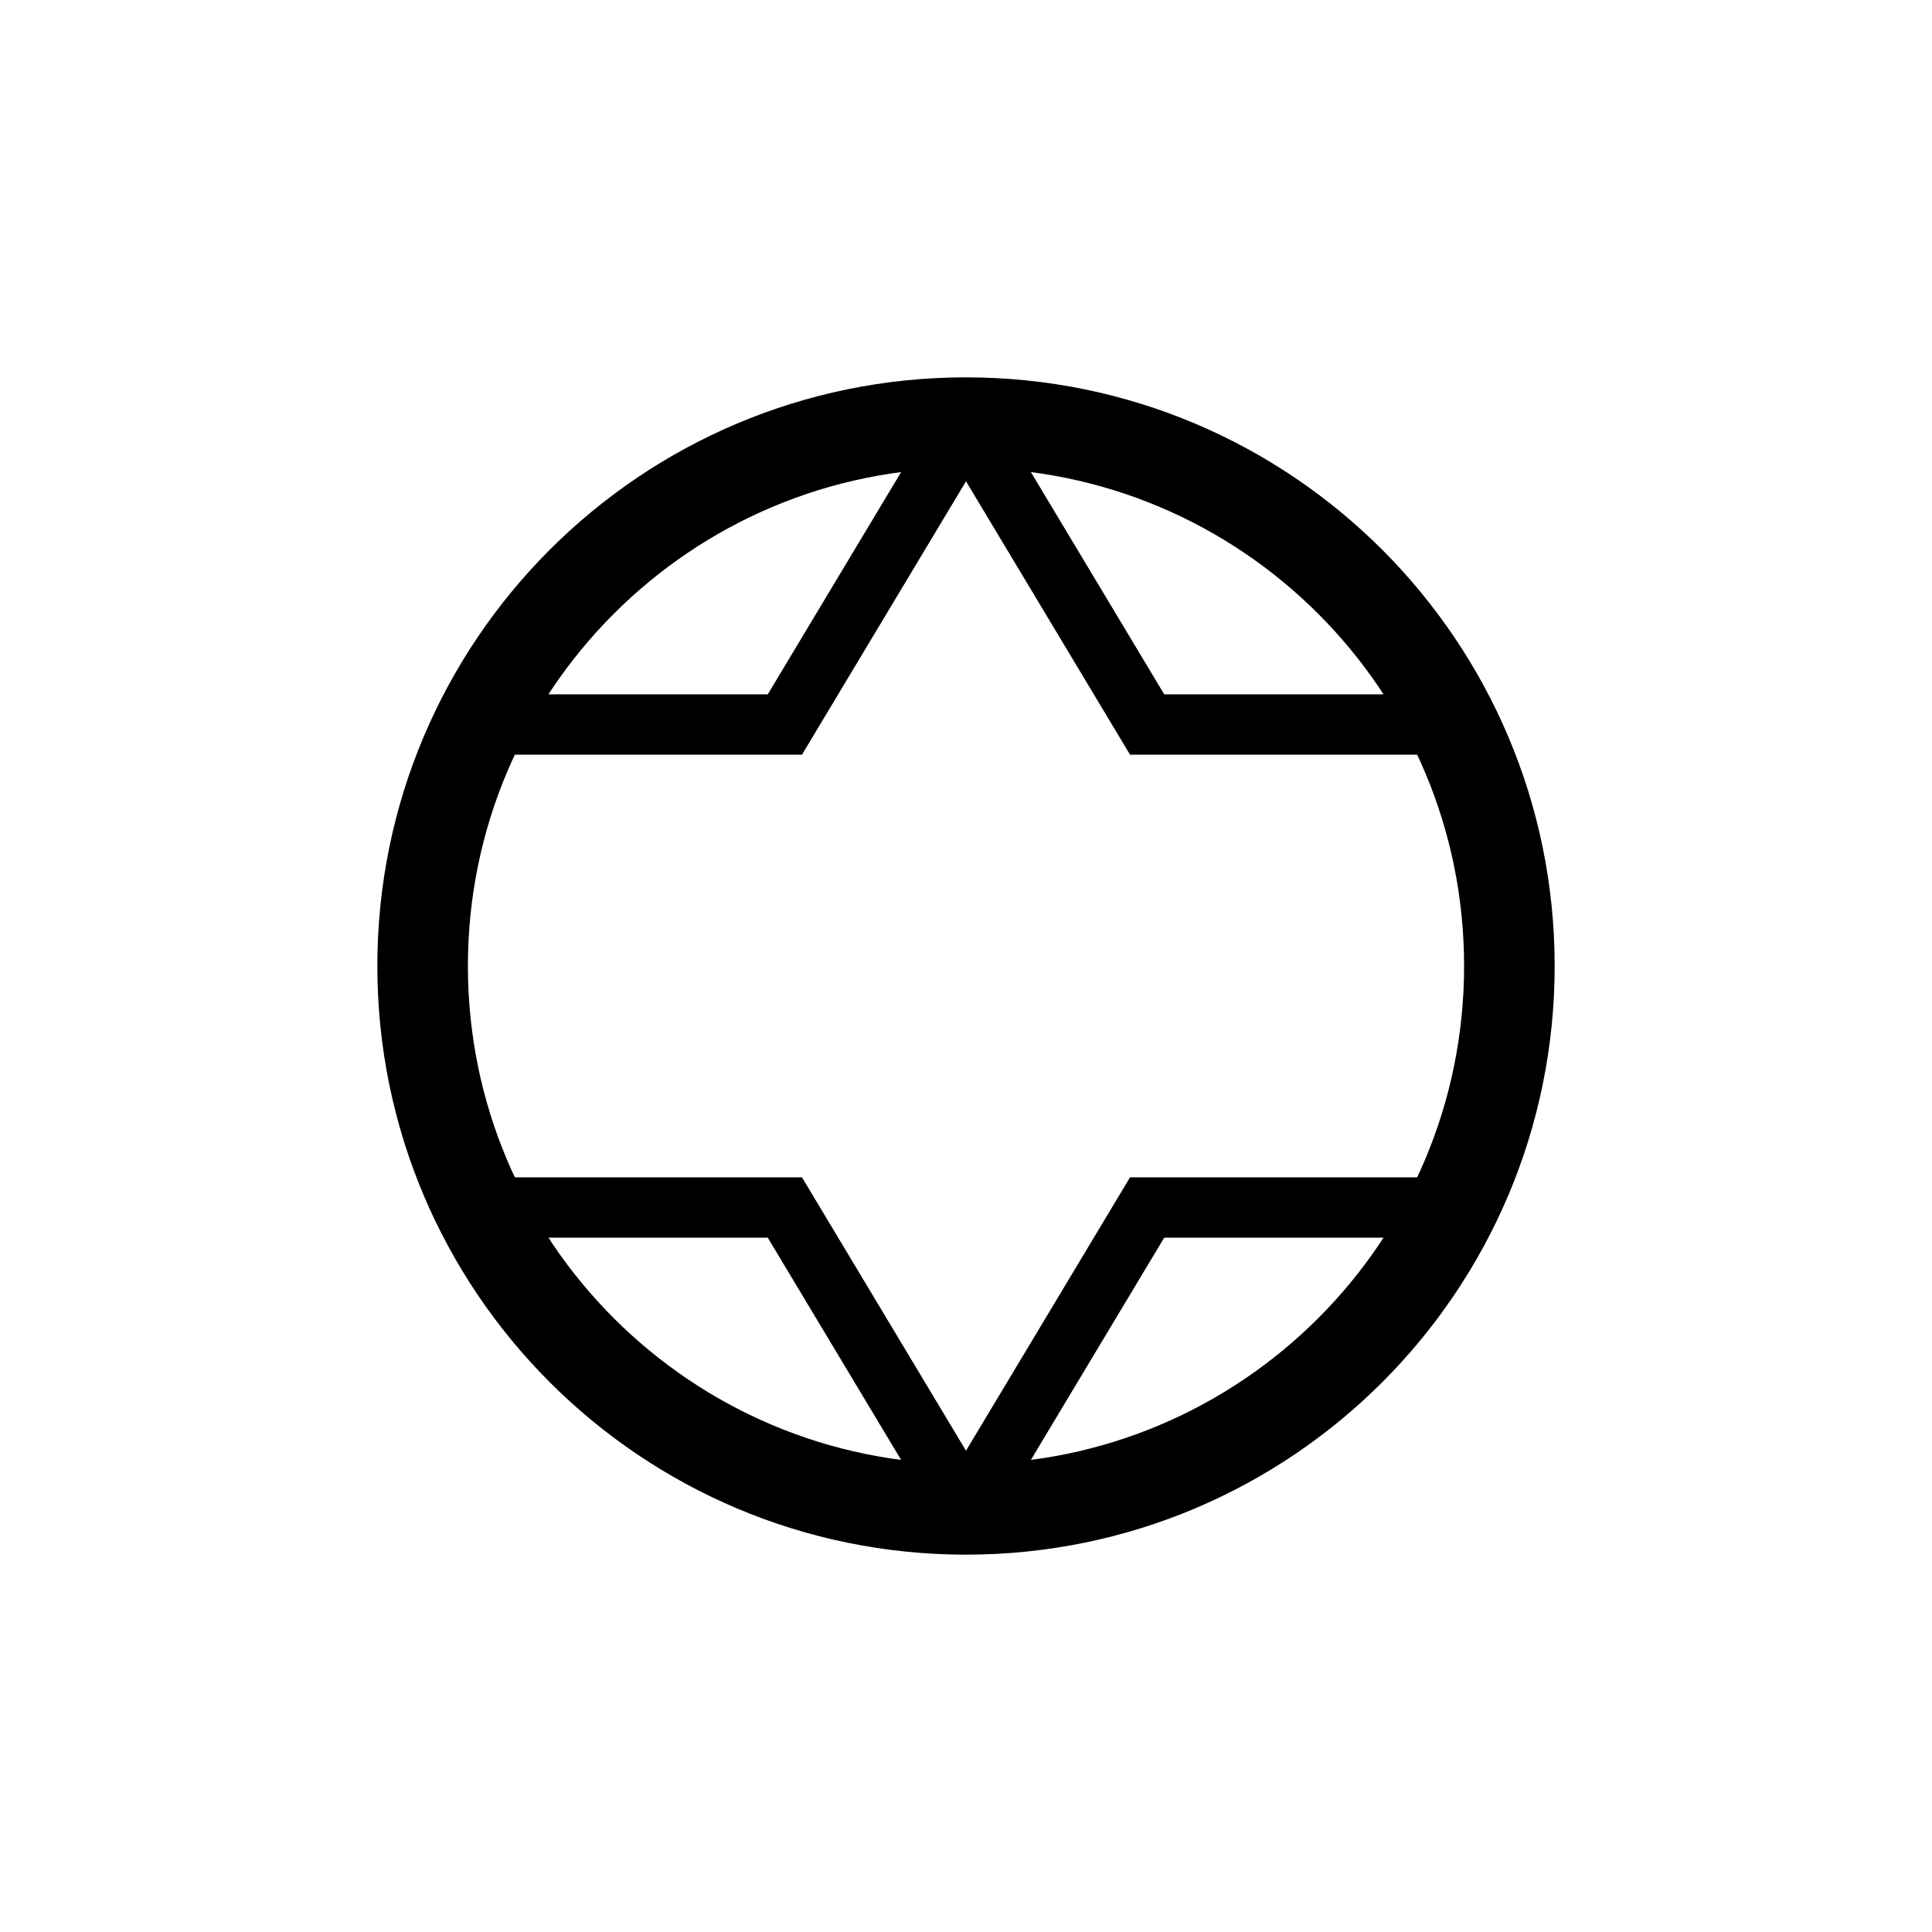
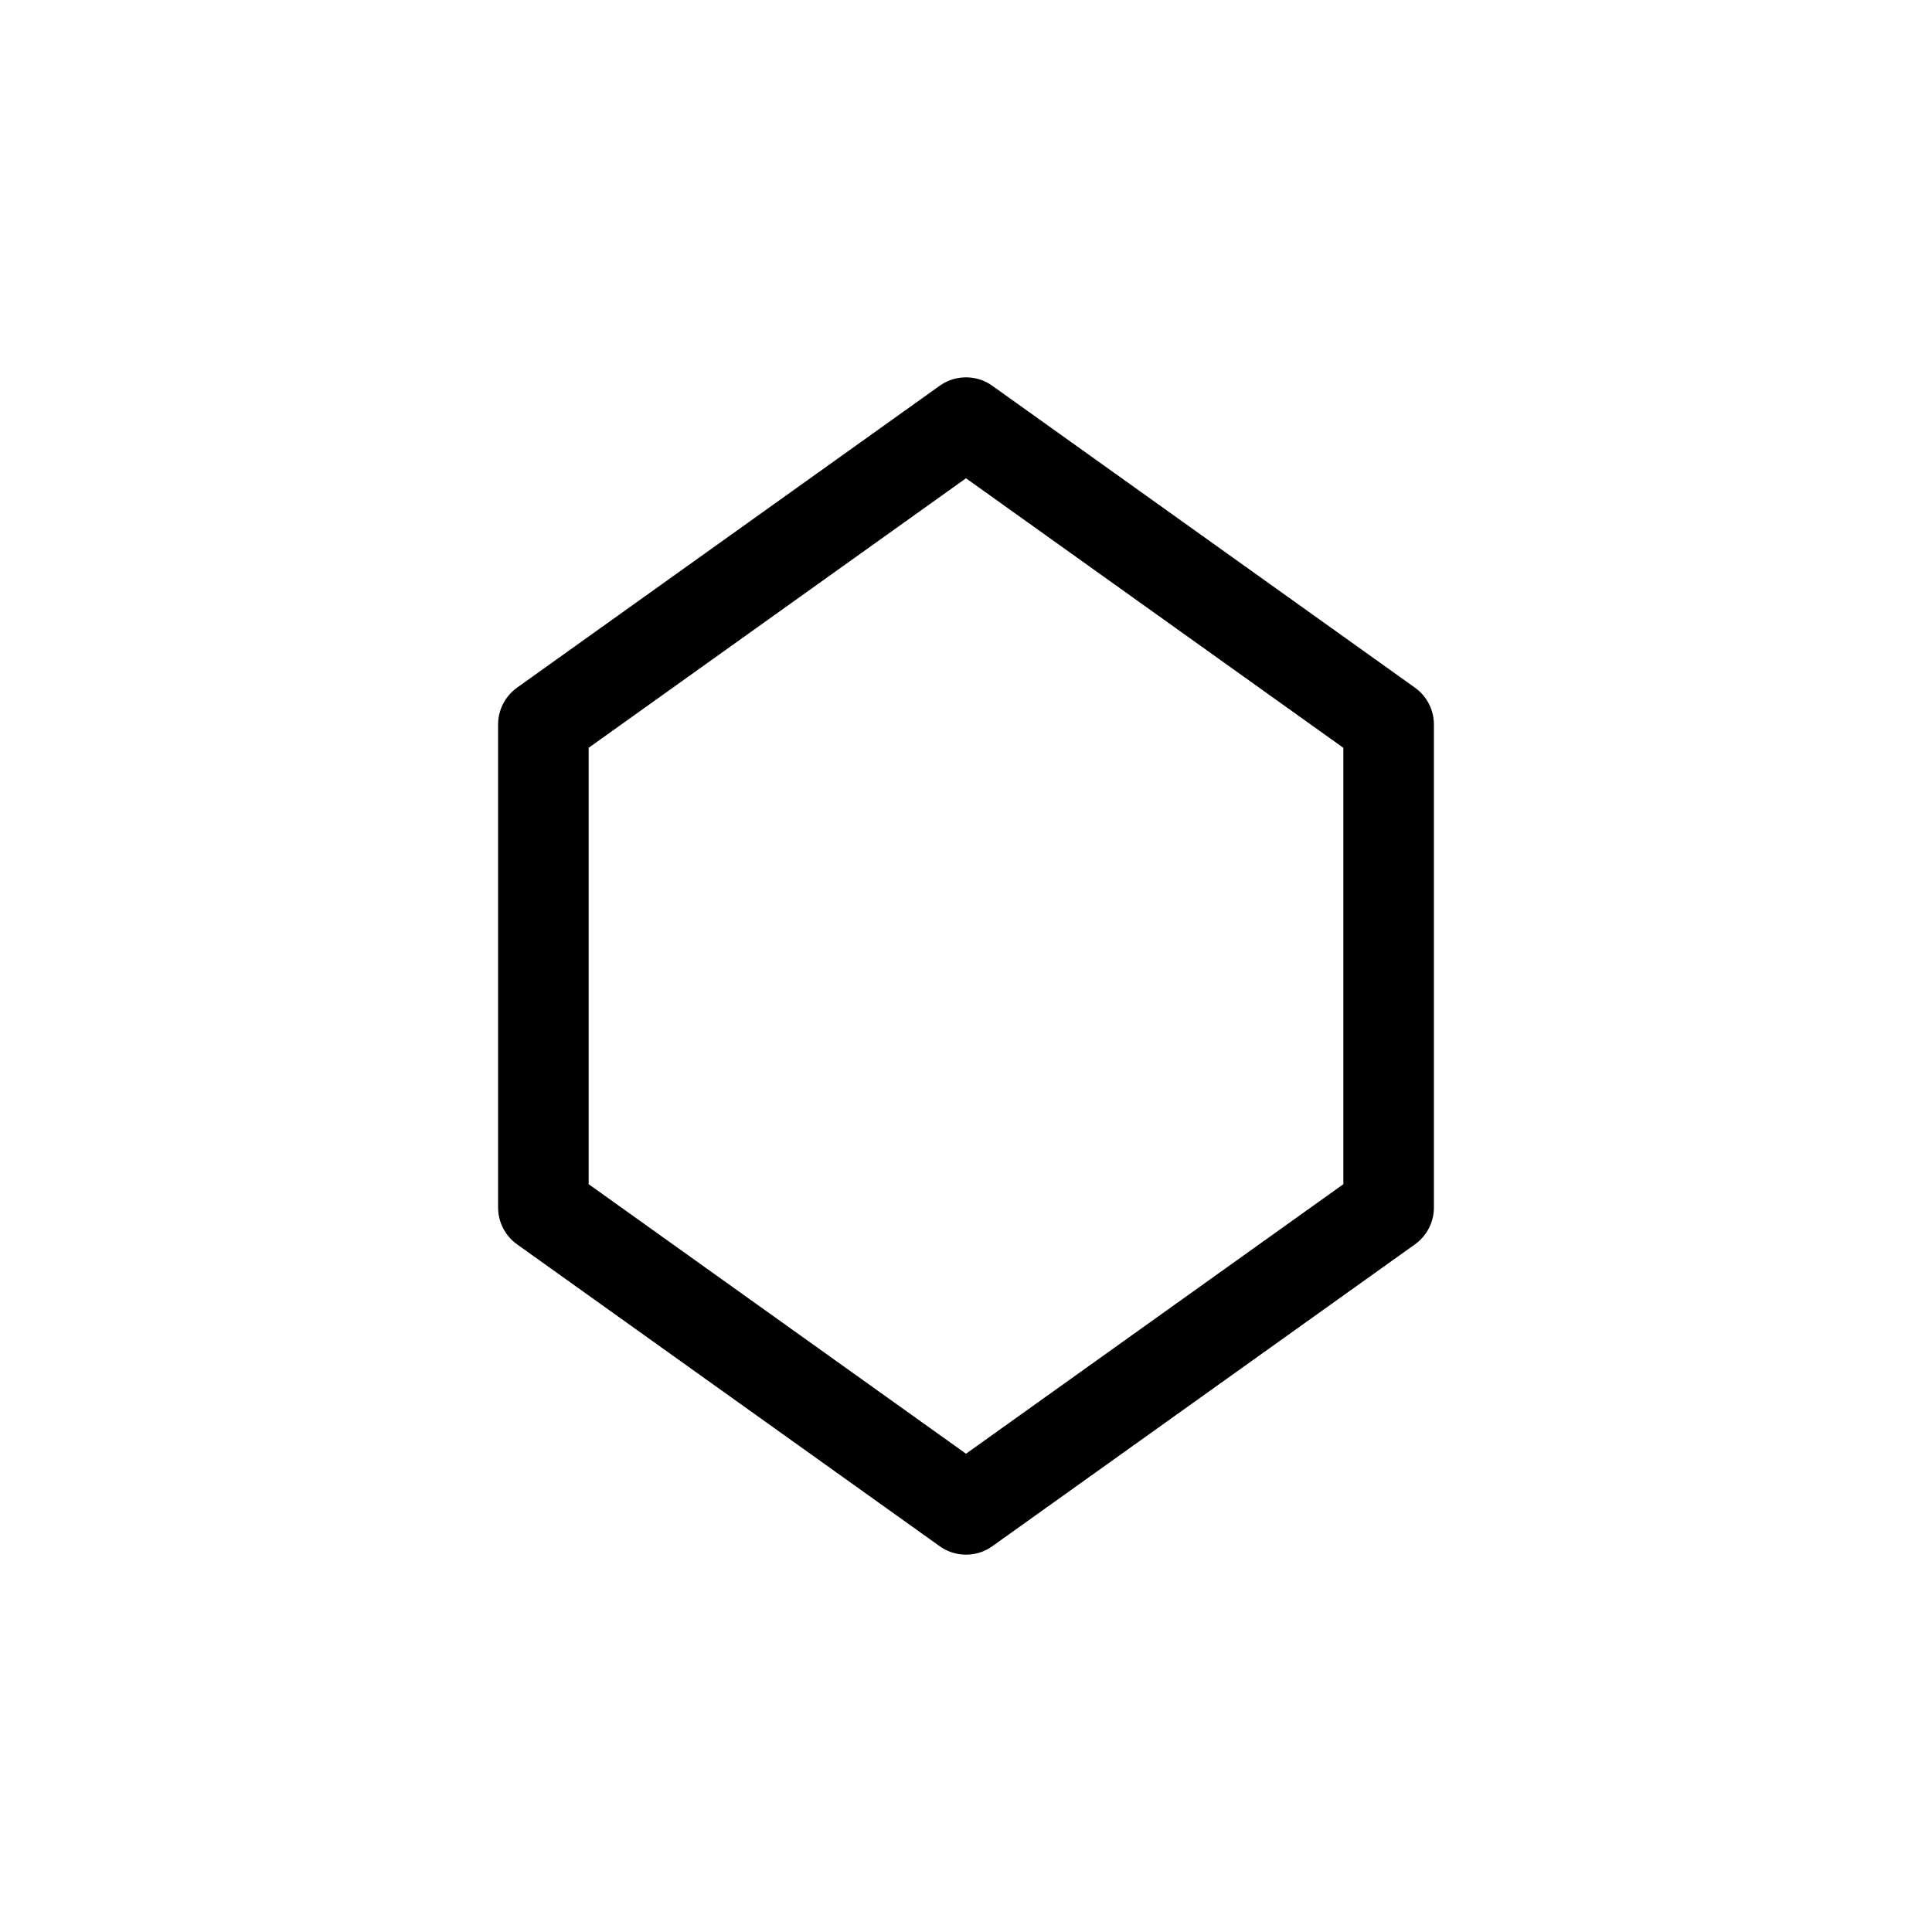
<svg xmlns="http://www.w3.org/2000/svg" viewBox="0 0 64 64" fill="none">
-   <circle cx="32" cy="32" r="18" stroke="currentColor" stroke-width="3" />
-   <path d="M32 14L38 24L48 24M32 14L26 24L16 24" stroke="currentColor" stroke-width="2" />
-   <path d="M32 50L38 40L48 40M32 50L26 40L16 40" stroke="currentColor" stroke-width="2" />
+   <path d="M32 14L46 24L46 40L32 50L18 40L18 24L32 14Z" stroke="currentColor" stroke-width="3" stroke-linejoin="round" />
</svg>
